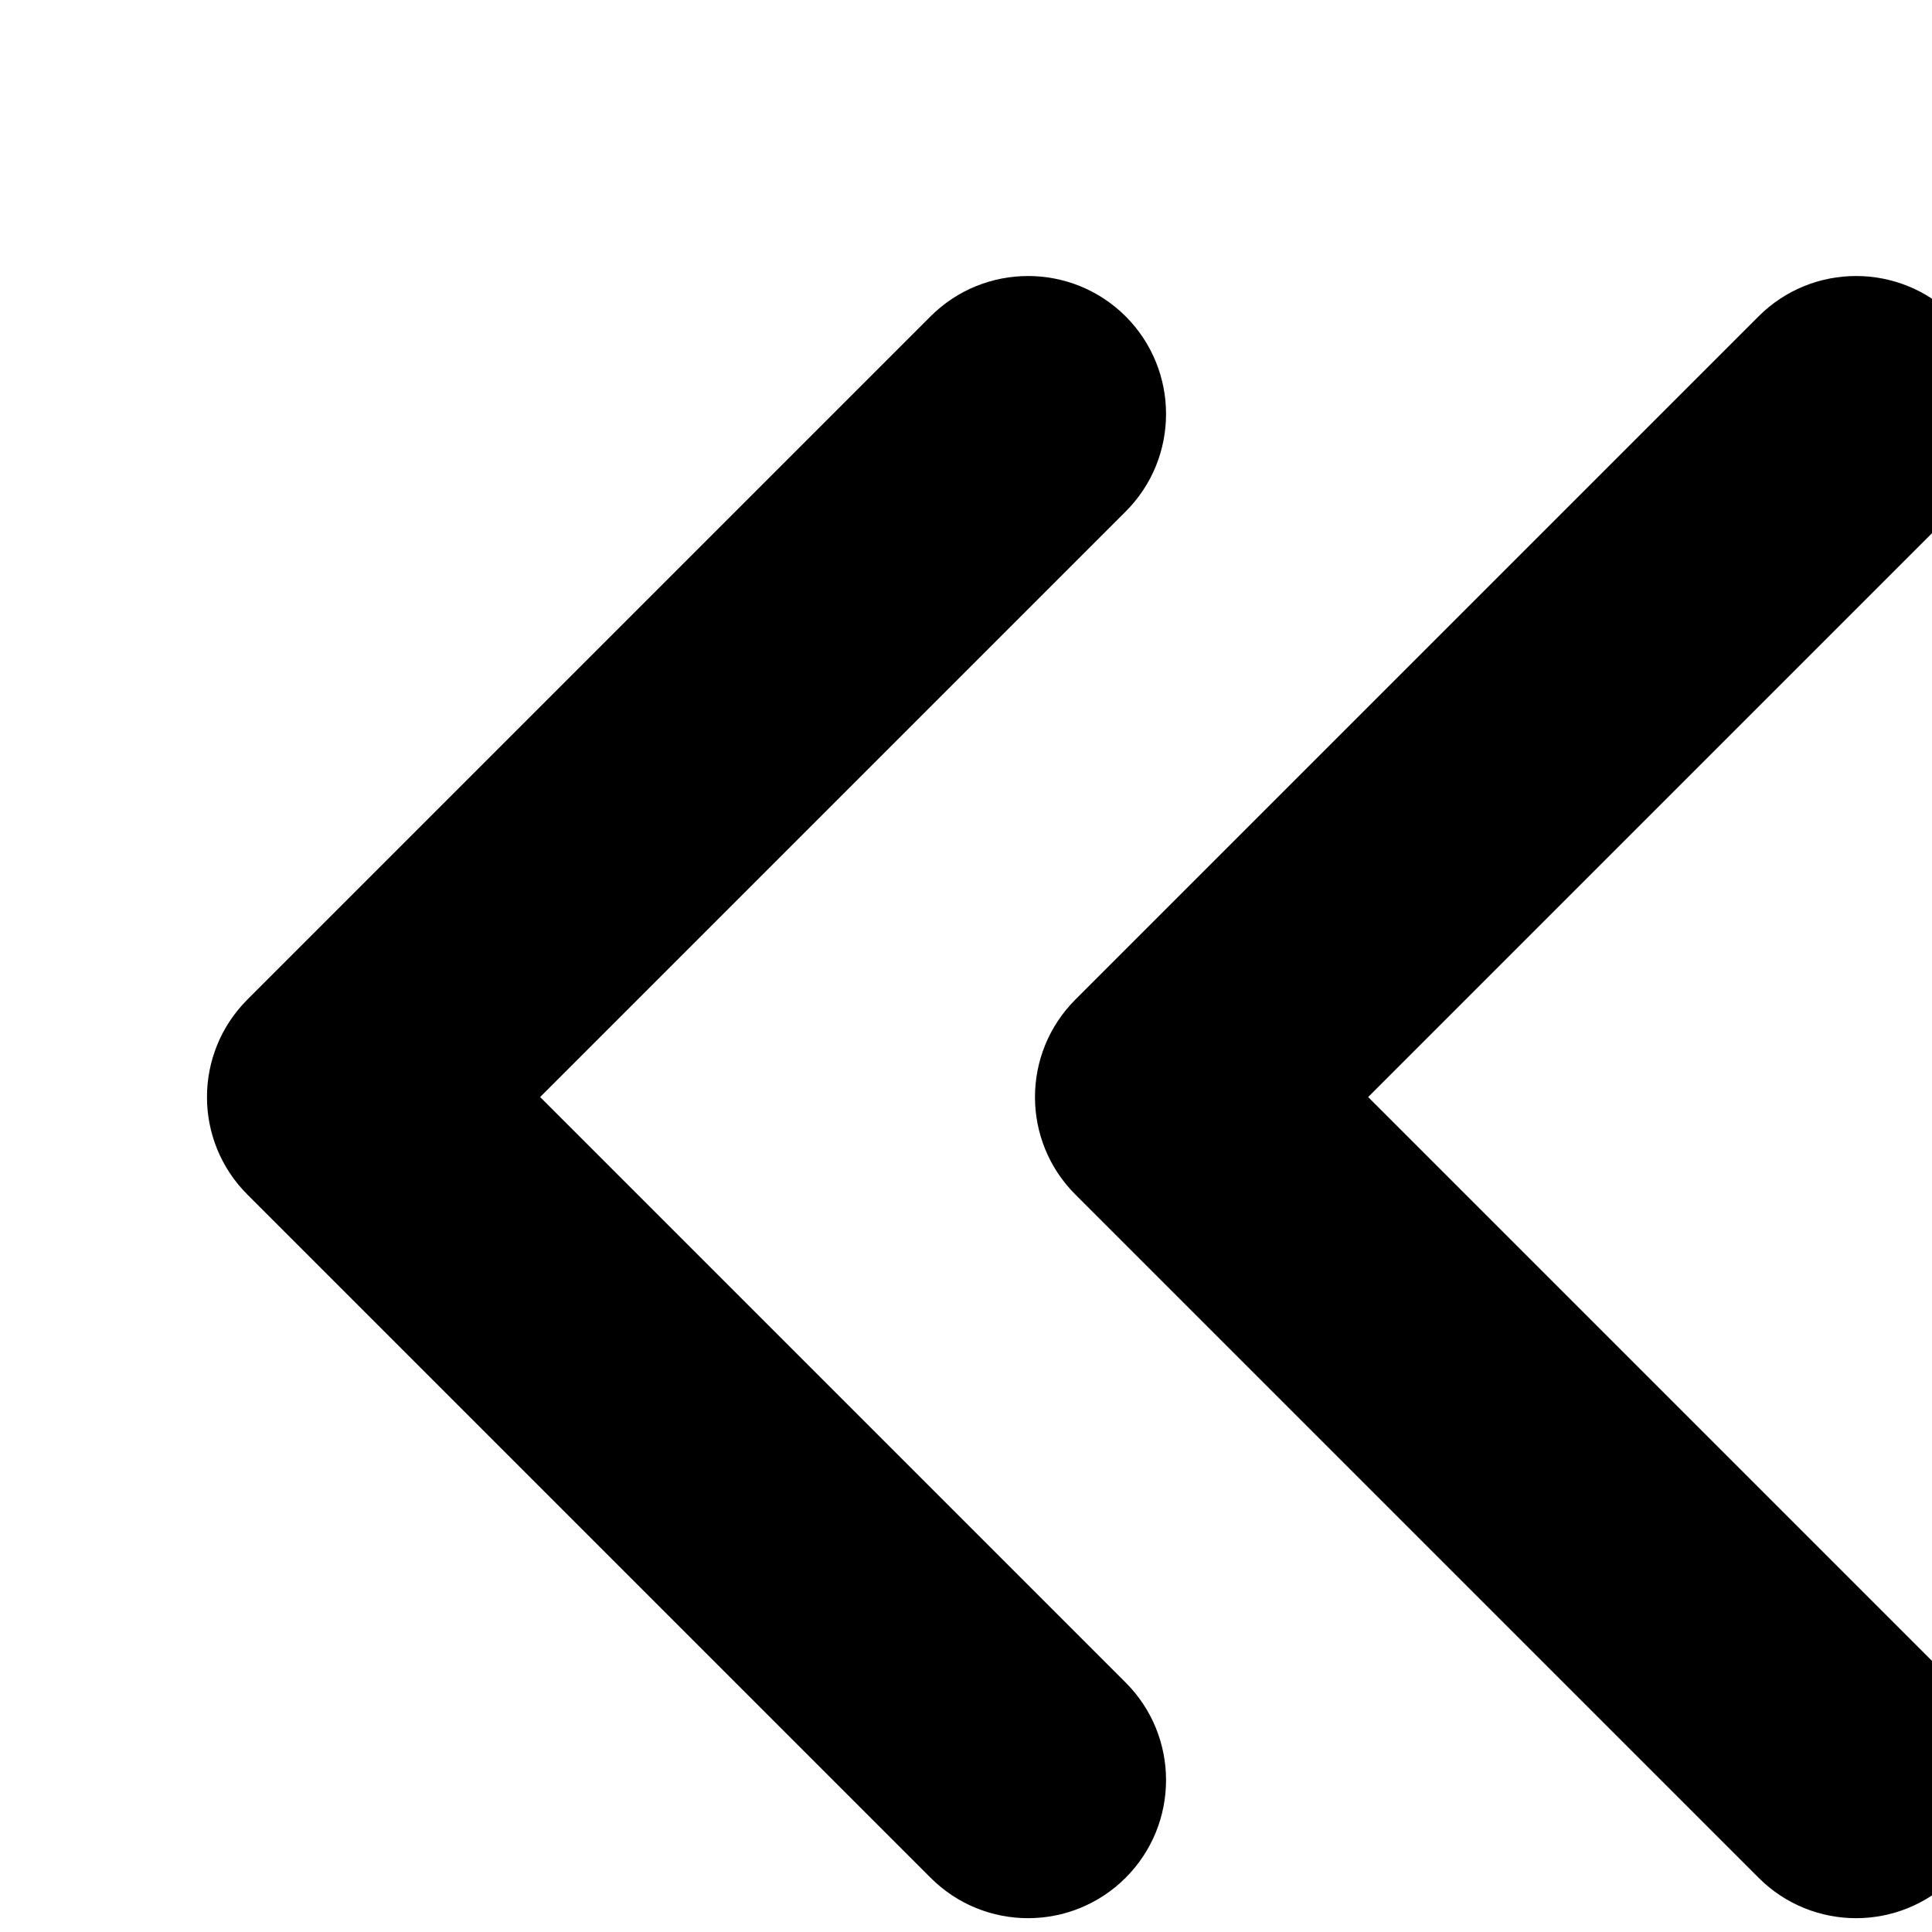
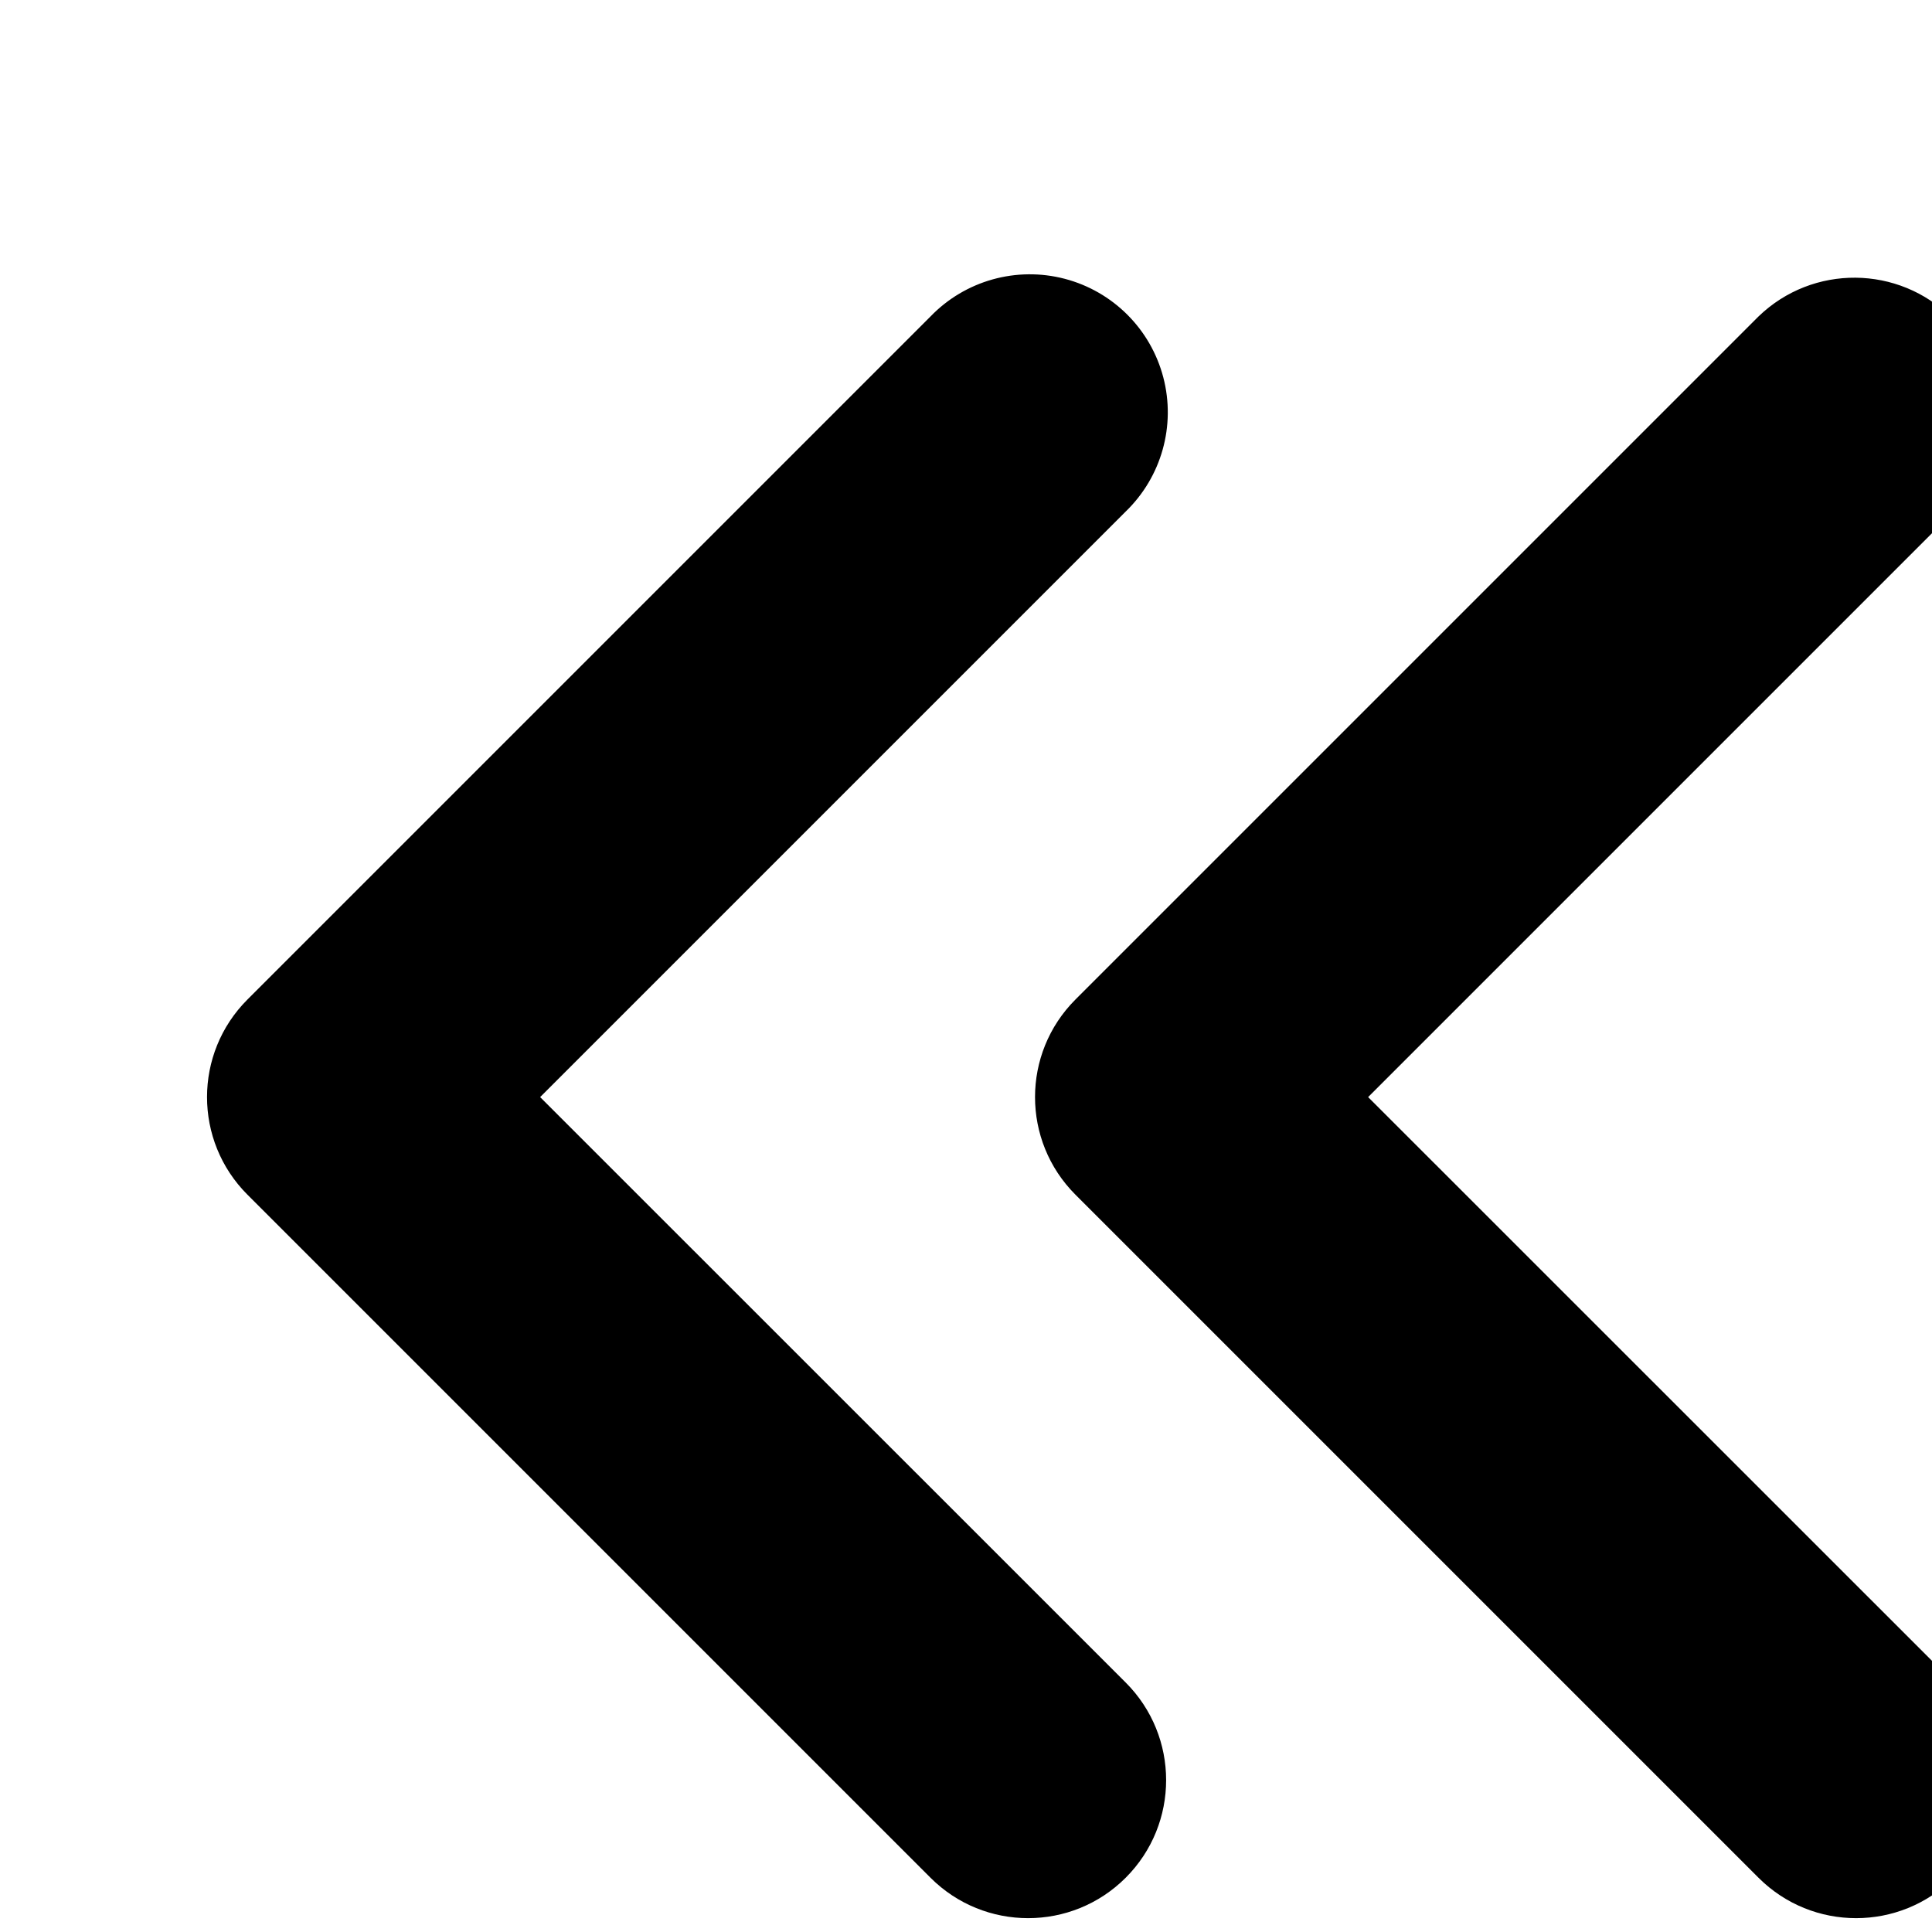
- <svg xmlns="http://www.w3.org/2000/svg" width="14px" height="14px" viewBox="0 0 14 14" version="1.1">
-   <path d="M7.975,9.889 L3.732,14.132 C3.342,14.522 2.709,14.522 2.318,14.132 C1.927,13.741 1.927,13.108 2.318,12.718 L7.268,7.768 C7.658,7.377 8.291,7.377 8.682,7.768 L13.632,12.718 C14.022,13.108 14.022,13.741 13.632,14.132 C13.241,14.522 12.608,14.522 12.218,14.132 L7.975,9.889 Z M7.975,3.889 L3.732,8.132 C3.342,8.522 2.709,8.522 2.318,8.132 C1.927,7.741 1.927,7.108 2.318,6.718 L7.268,1.768 C7.658,1.377 8.291,1.377 8.682,1.768 L13.632,6.718 C14.022,7.108 14.022,7.741 13.632,8.132 C13.241,8.522 12.608,8.522 12.218,8.132 L7.975,3.889 Z" transform="translate(7.974874, 7.949747) rotate(-90) translate(-7.974874, -7.949747) " />
+ <svg xmlns="http://www.w3.org/2000/svg" width="14" height="14">
+   <path d="M9.914 7.95l4.243 4.242a1 1 0 1 1-1.414 1.415l-4.95-4.95a1 1 0 0 1 0-1.414l4.95-4.95a1 1 0 0 1 1.414 1.414L9.914 7.95zm-6 0l4.243 4.242a1 1 0 1 1-1.414 1.415l-4.95-4.95a1 1 0 0 1 0-1.414l4.95-4.95a1 1 0 1 1 1.414 1.414L3.914 7.95z" />
</svg>
